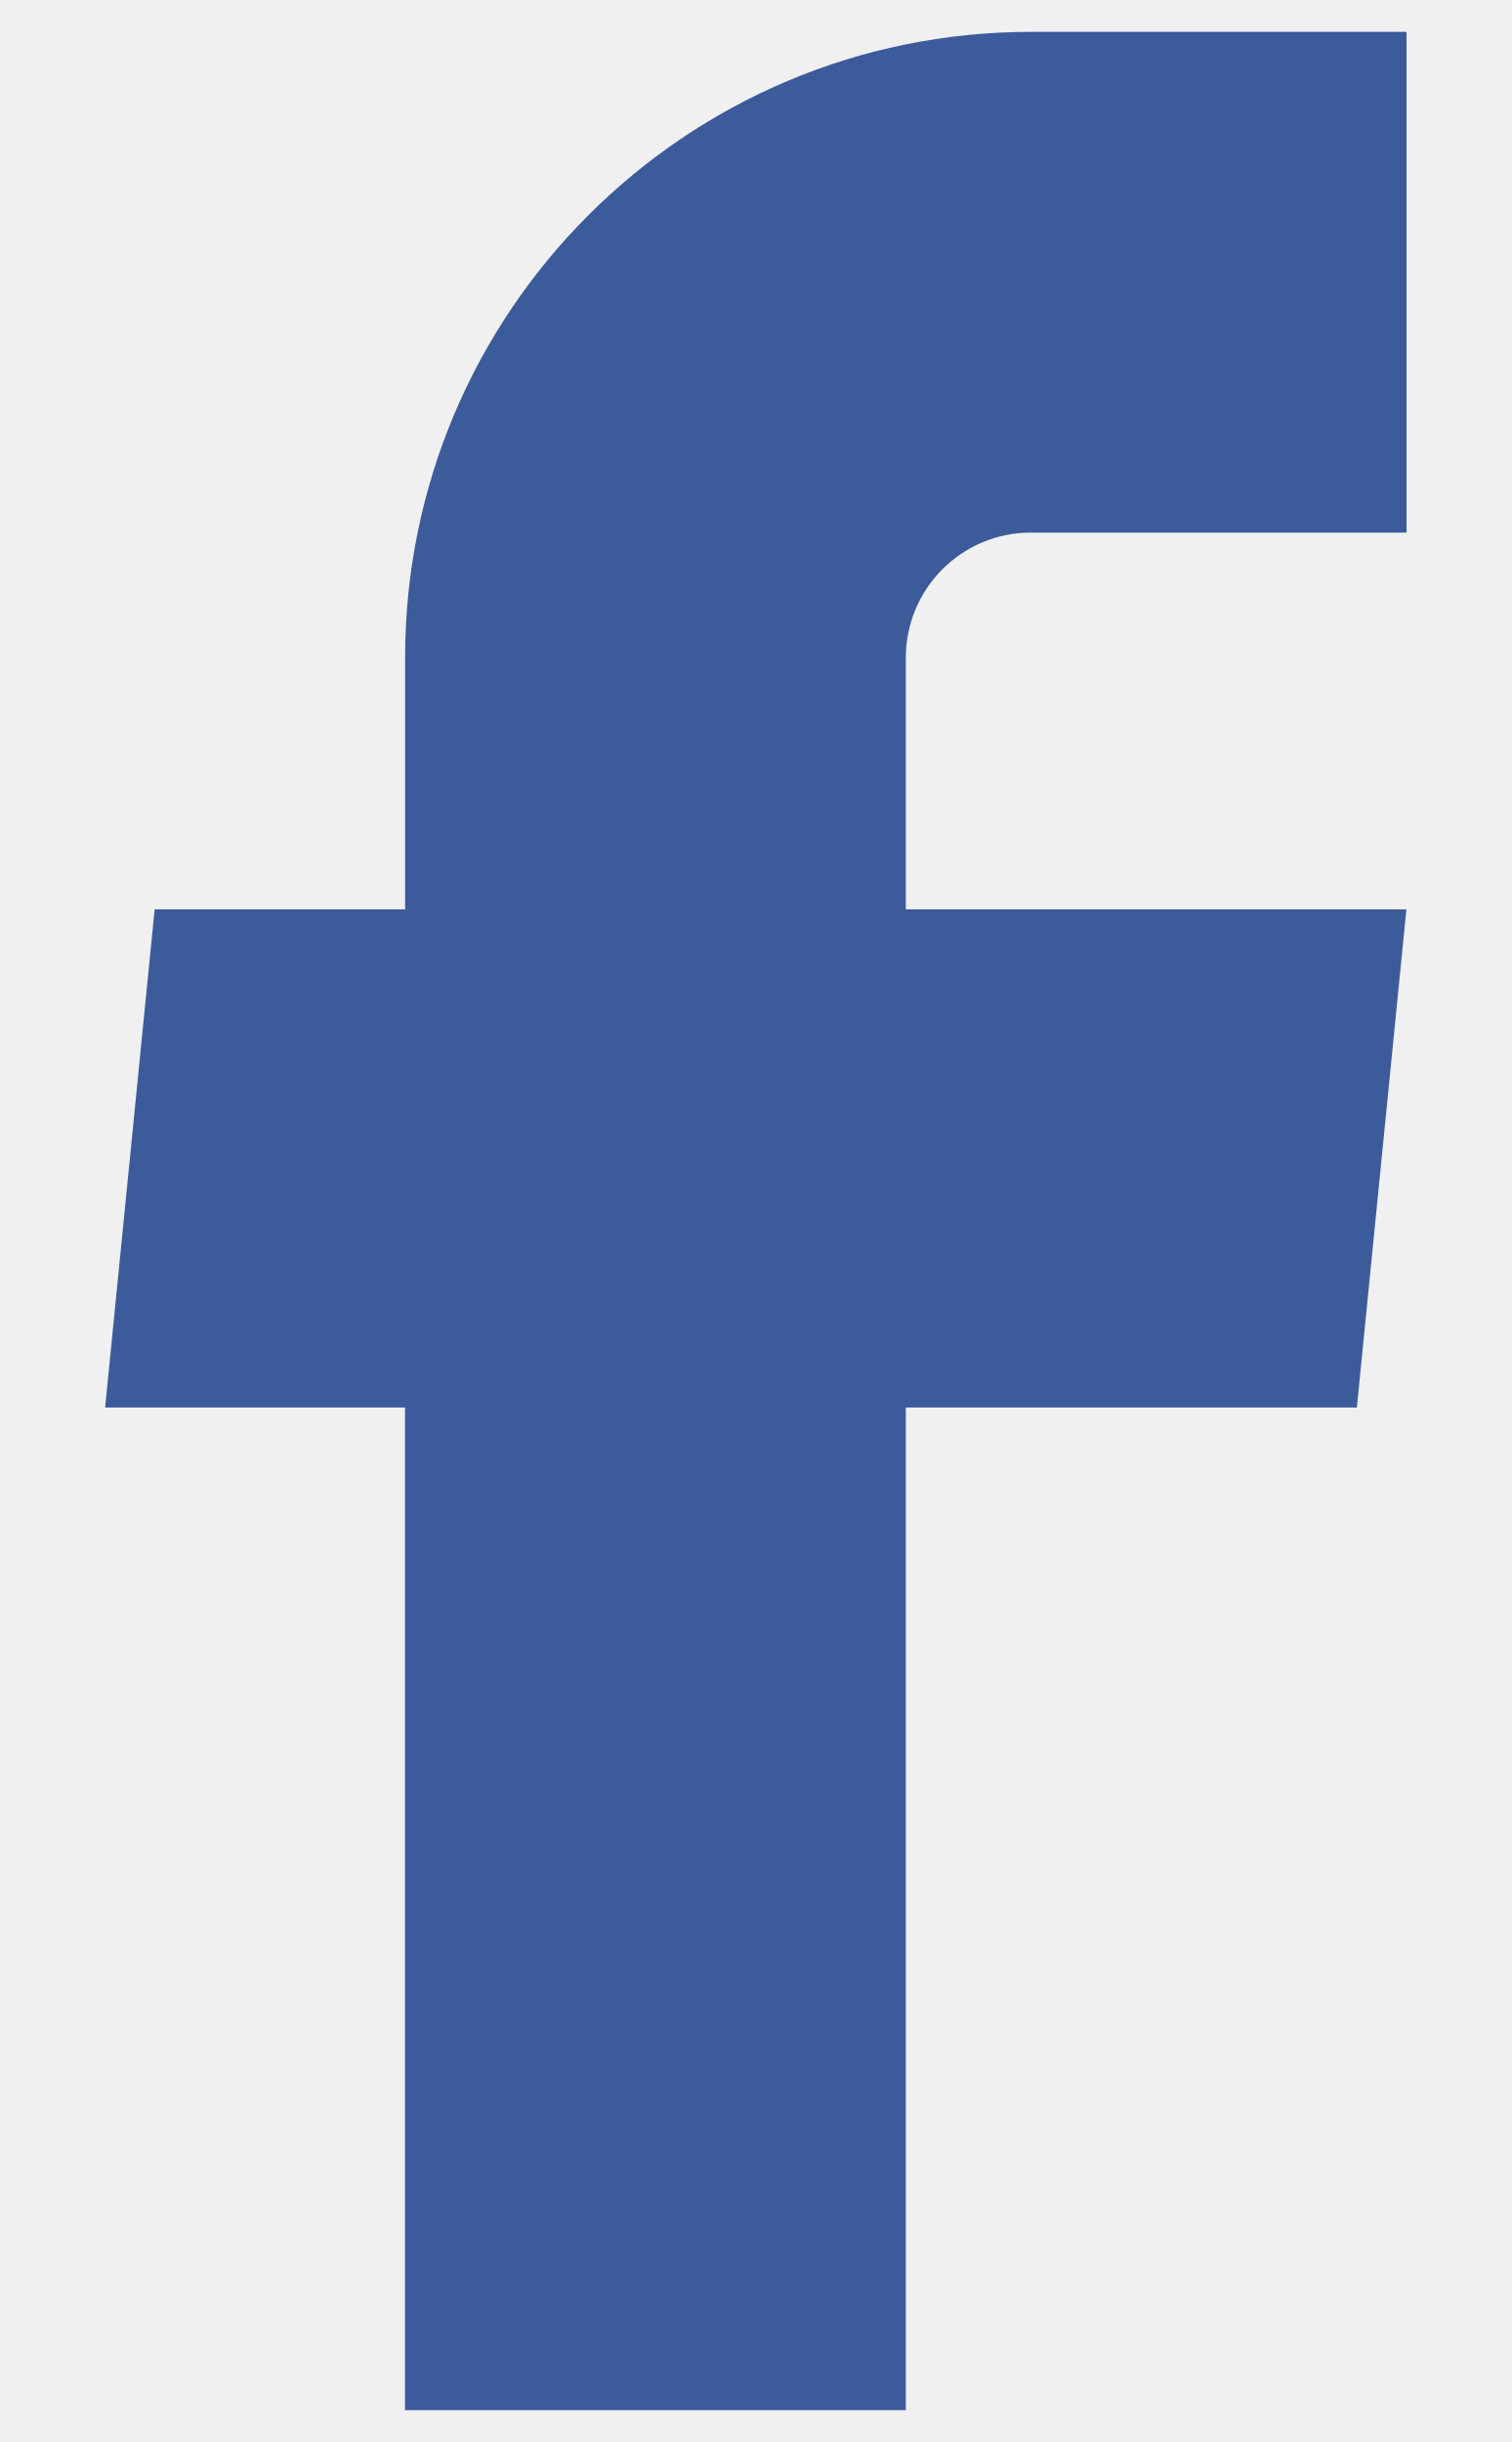
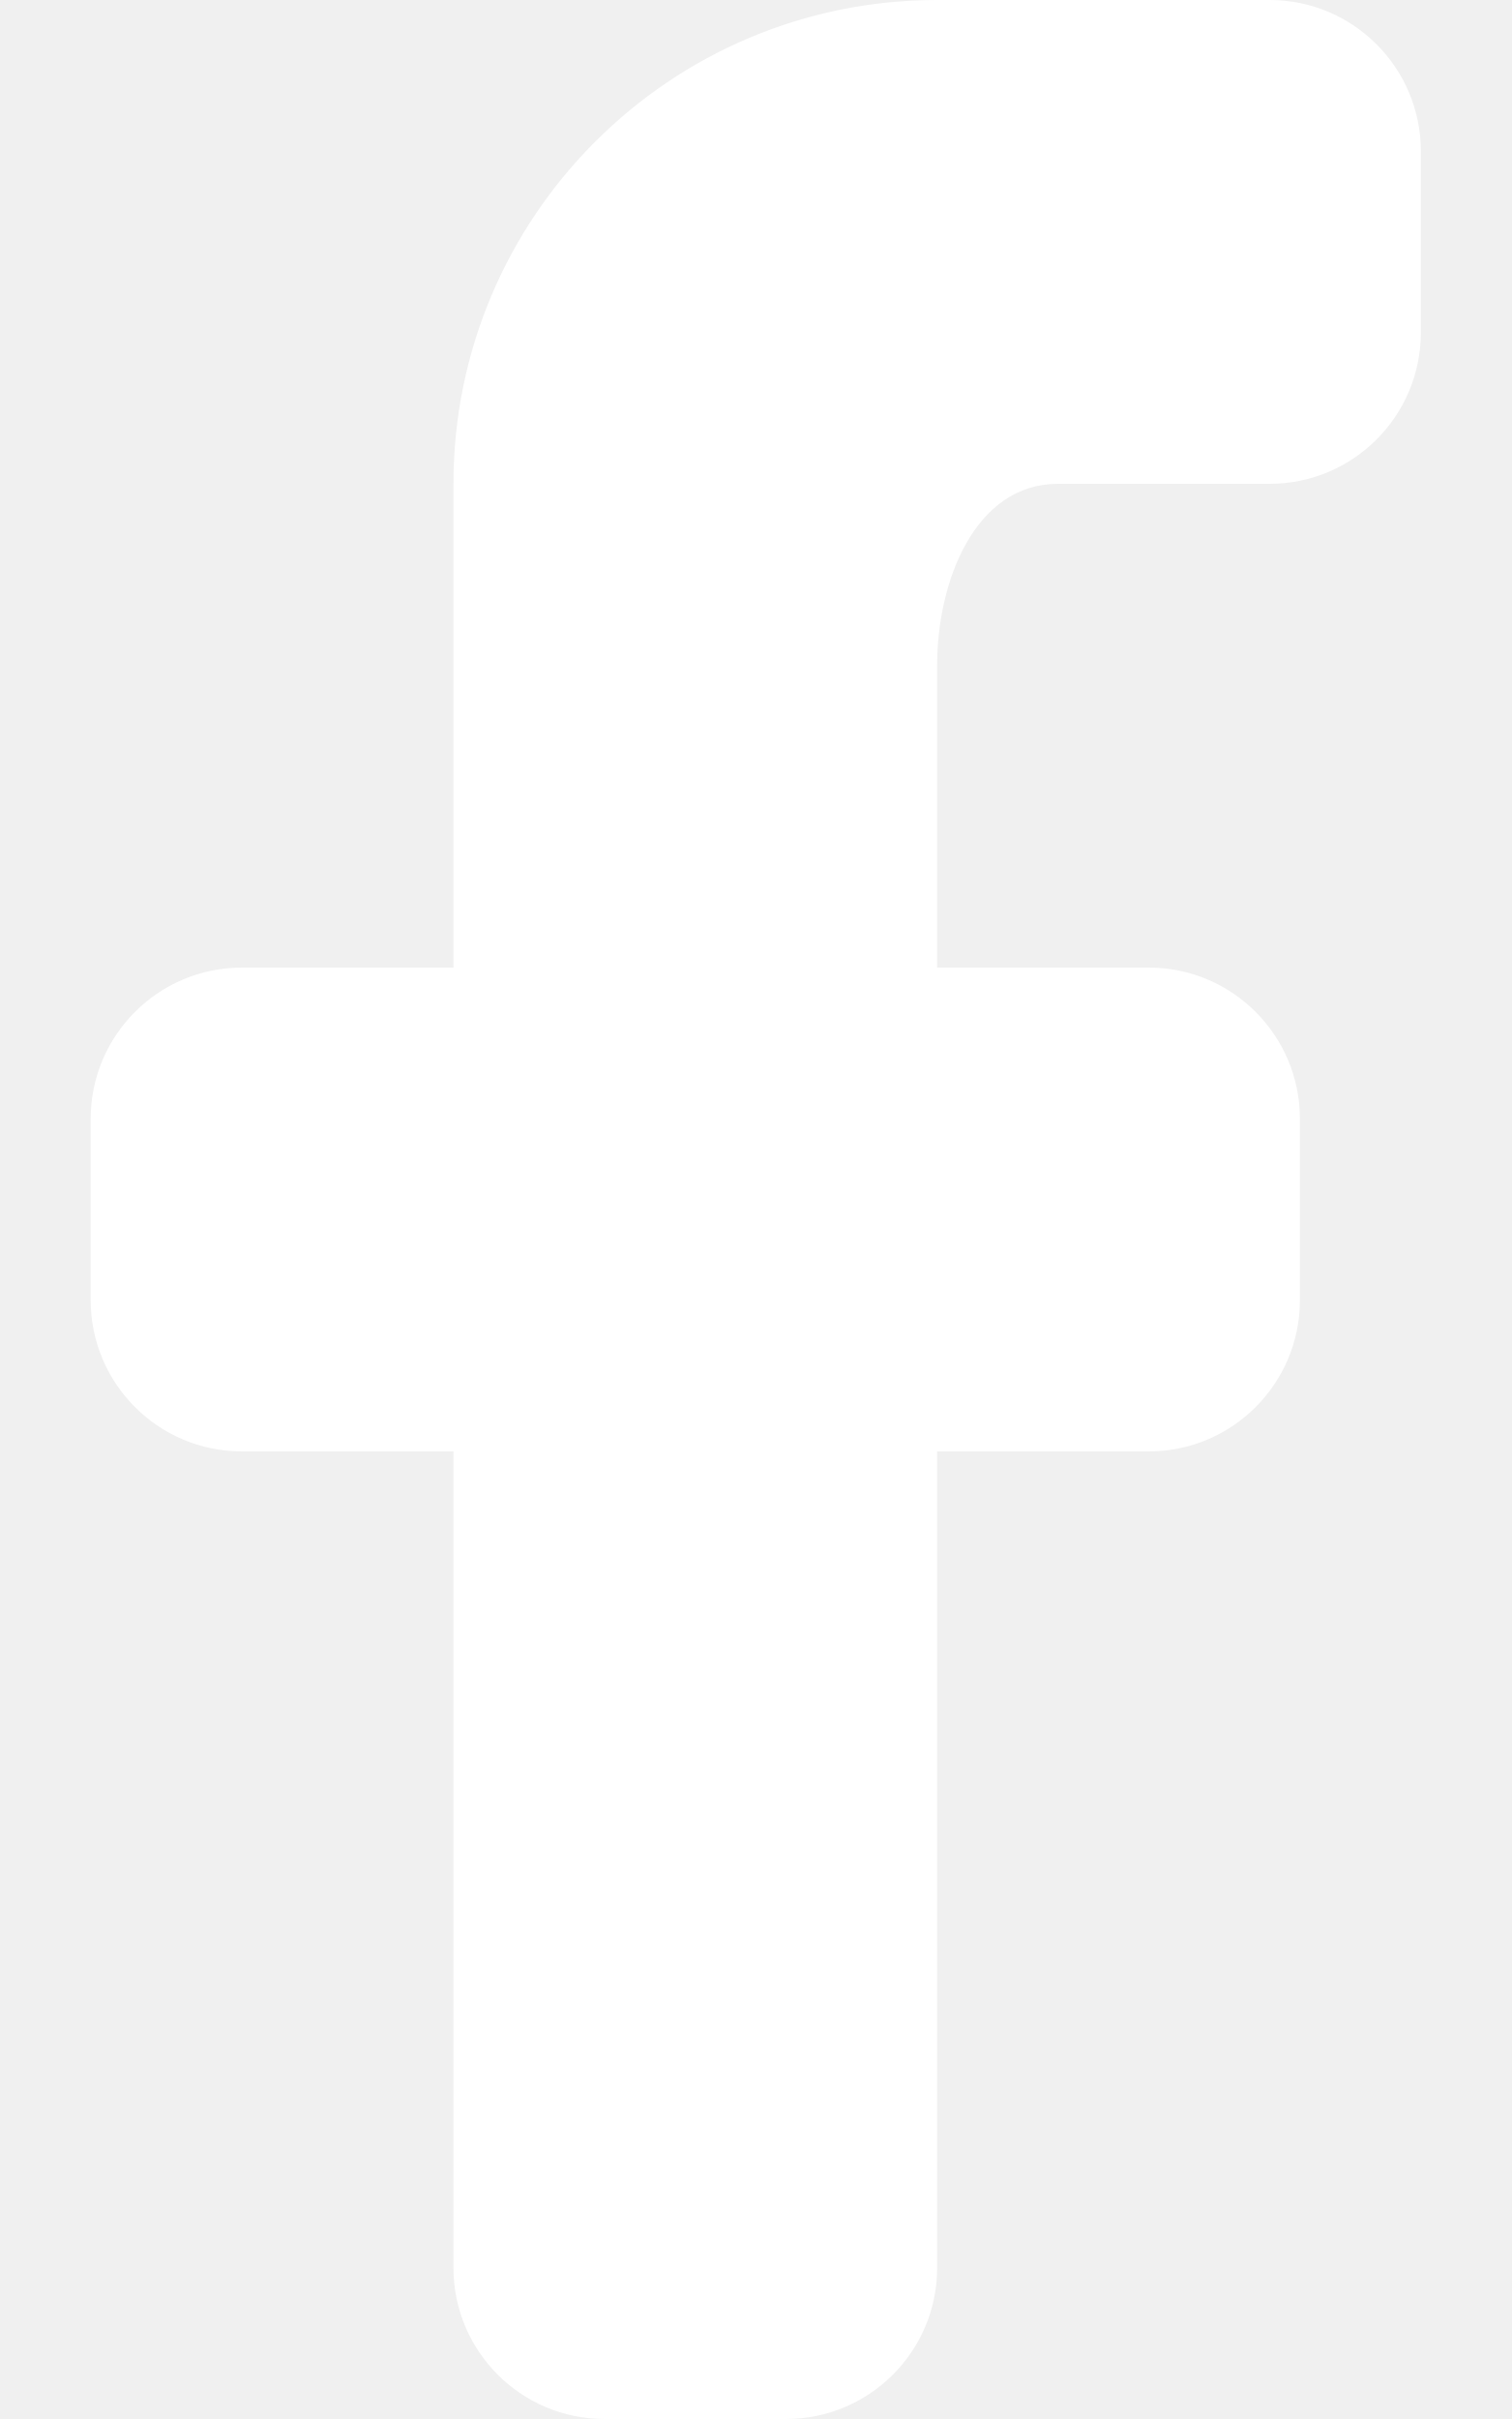
- <svg xmlns="http://www.w3.org/2000/svg" width="13" height="21" fill="none">
-   <path d="M3.484 20.726H7.79v-8.622h3.879l.426-4.284H7.79V5.656c0-.594.481-1.076 1.076-1.076h3.23V.274h-3.23a5.382 5.382 0 0 0-5.382 5.382V7.82H1.33l-.426 4.284h2.579v8.622Z" fill="#3C5B9A" />
-   <mask id="a" style="mask-type:alpha" maskUnits="userSpaceOnUse" x="0" y="0" width="13" height="21">
-     <path d="M3.484 20.726H7.79v-8.622h3.879l.426-4.284H7.79V5.656c0-.594.481-1.076 1.076-1.076h3.23V.274h-3.23a5.382 5.382 0 0 0-5.382 5.382V7.82H1.33l-.426 4.284h2.579v8.622Z" fill="#fff" />
+ <svg xmlns="http://www.w3.org/2000/svg" width="10" height="16" viewBox="0 0 10 16" fill="none">
+   <path d="M8.4 0C8.952 0 9.4 0.448 9.4 1V2.2C9.4 2.752 8.952 3.2 8.4 3.2H7C6.448 3.2 6.2 3.848 6.2 4.4V6.4H7.6C8.152 6.4 8.6 6.848 8.6 7.4V8.6C8.6 9.152 8.152 9.6 7.6 9.6H6.2V15C6.2 15.552 5.752 16 5.2 16H4C3.448 16 3 15.552 3 15V9.6H1.6C1.048 9.6 0.6 9.152 0.6 8.6V7.4C0.6 6.848 1.048 6.4 1.6 6.4H3V3.2C3 1.433 4.433 0 6.2 0H8.4Z" fill="white" />
+   <mask id="mask0_0_43" style="mask-type:alpha" maskUnits="userSpaceOnUse" x="0" y="0" width="10" height="16">
+     <path d="M8.4 0C8.952 0 9.4 0.448 9.4 1V2.2C9.4 2.752 8.952 3.2 8.4 3.2H7C6.448 3.2 6.2 3.848 6.2 4.4V6.4H7.6C8.152 6.4 8.6 6.848 8.6 7.4V8.6C8.6 9.152 8.152 9.6 7.6 9.6H6.2V15C6.2 15.552 5.752 16 5.2 16H4C3.448 16 3 15.552 3 15V9.6H1.6C1.048 9.6 0.6 9.152 0.6 8.6V7.4C0.6 6.848 1.048 6.4 1.6 6.4H3V3.2C3 1.433 4.433 0 6.2 0H8.4Z" fill="white" />
  </mask>
+   <g mask="url(#mask0_0_43)">
+ </g>
</svg>
